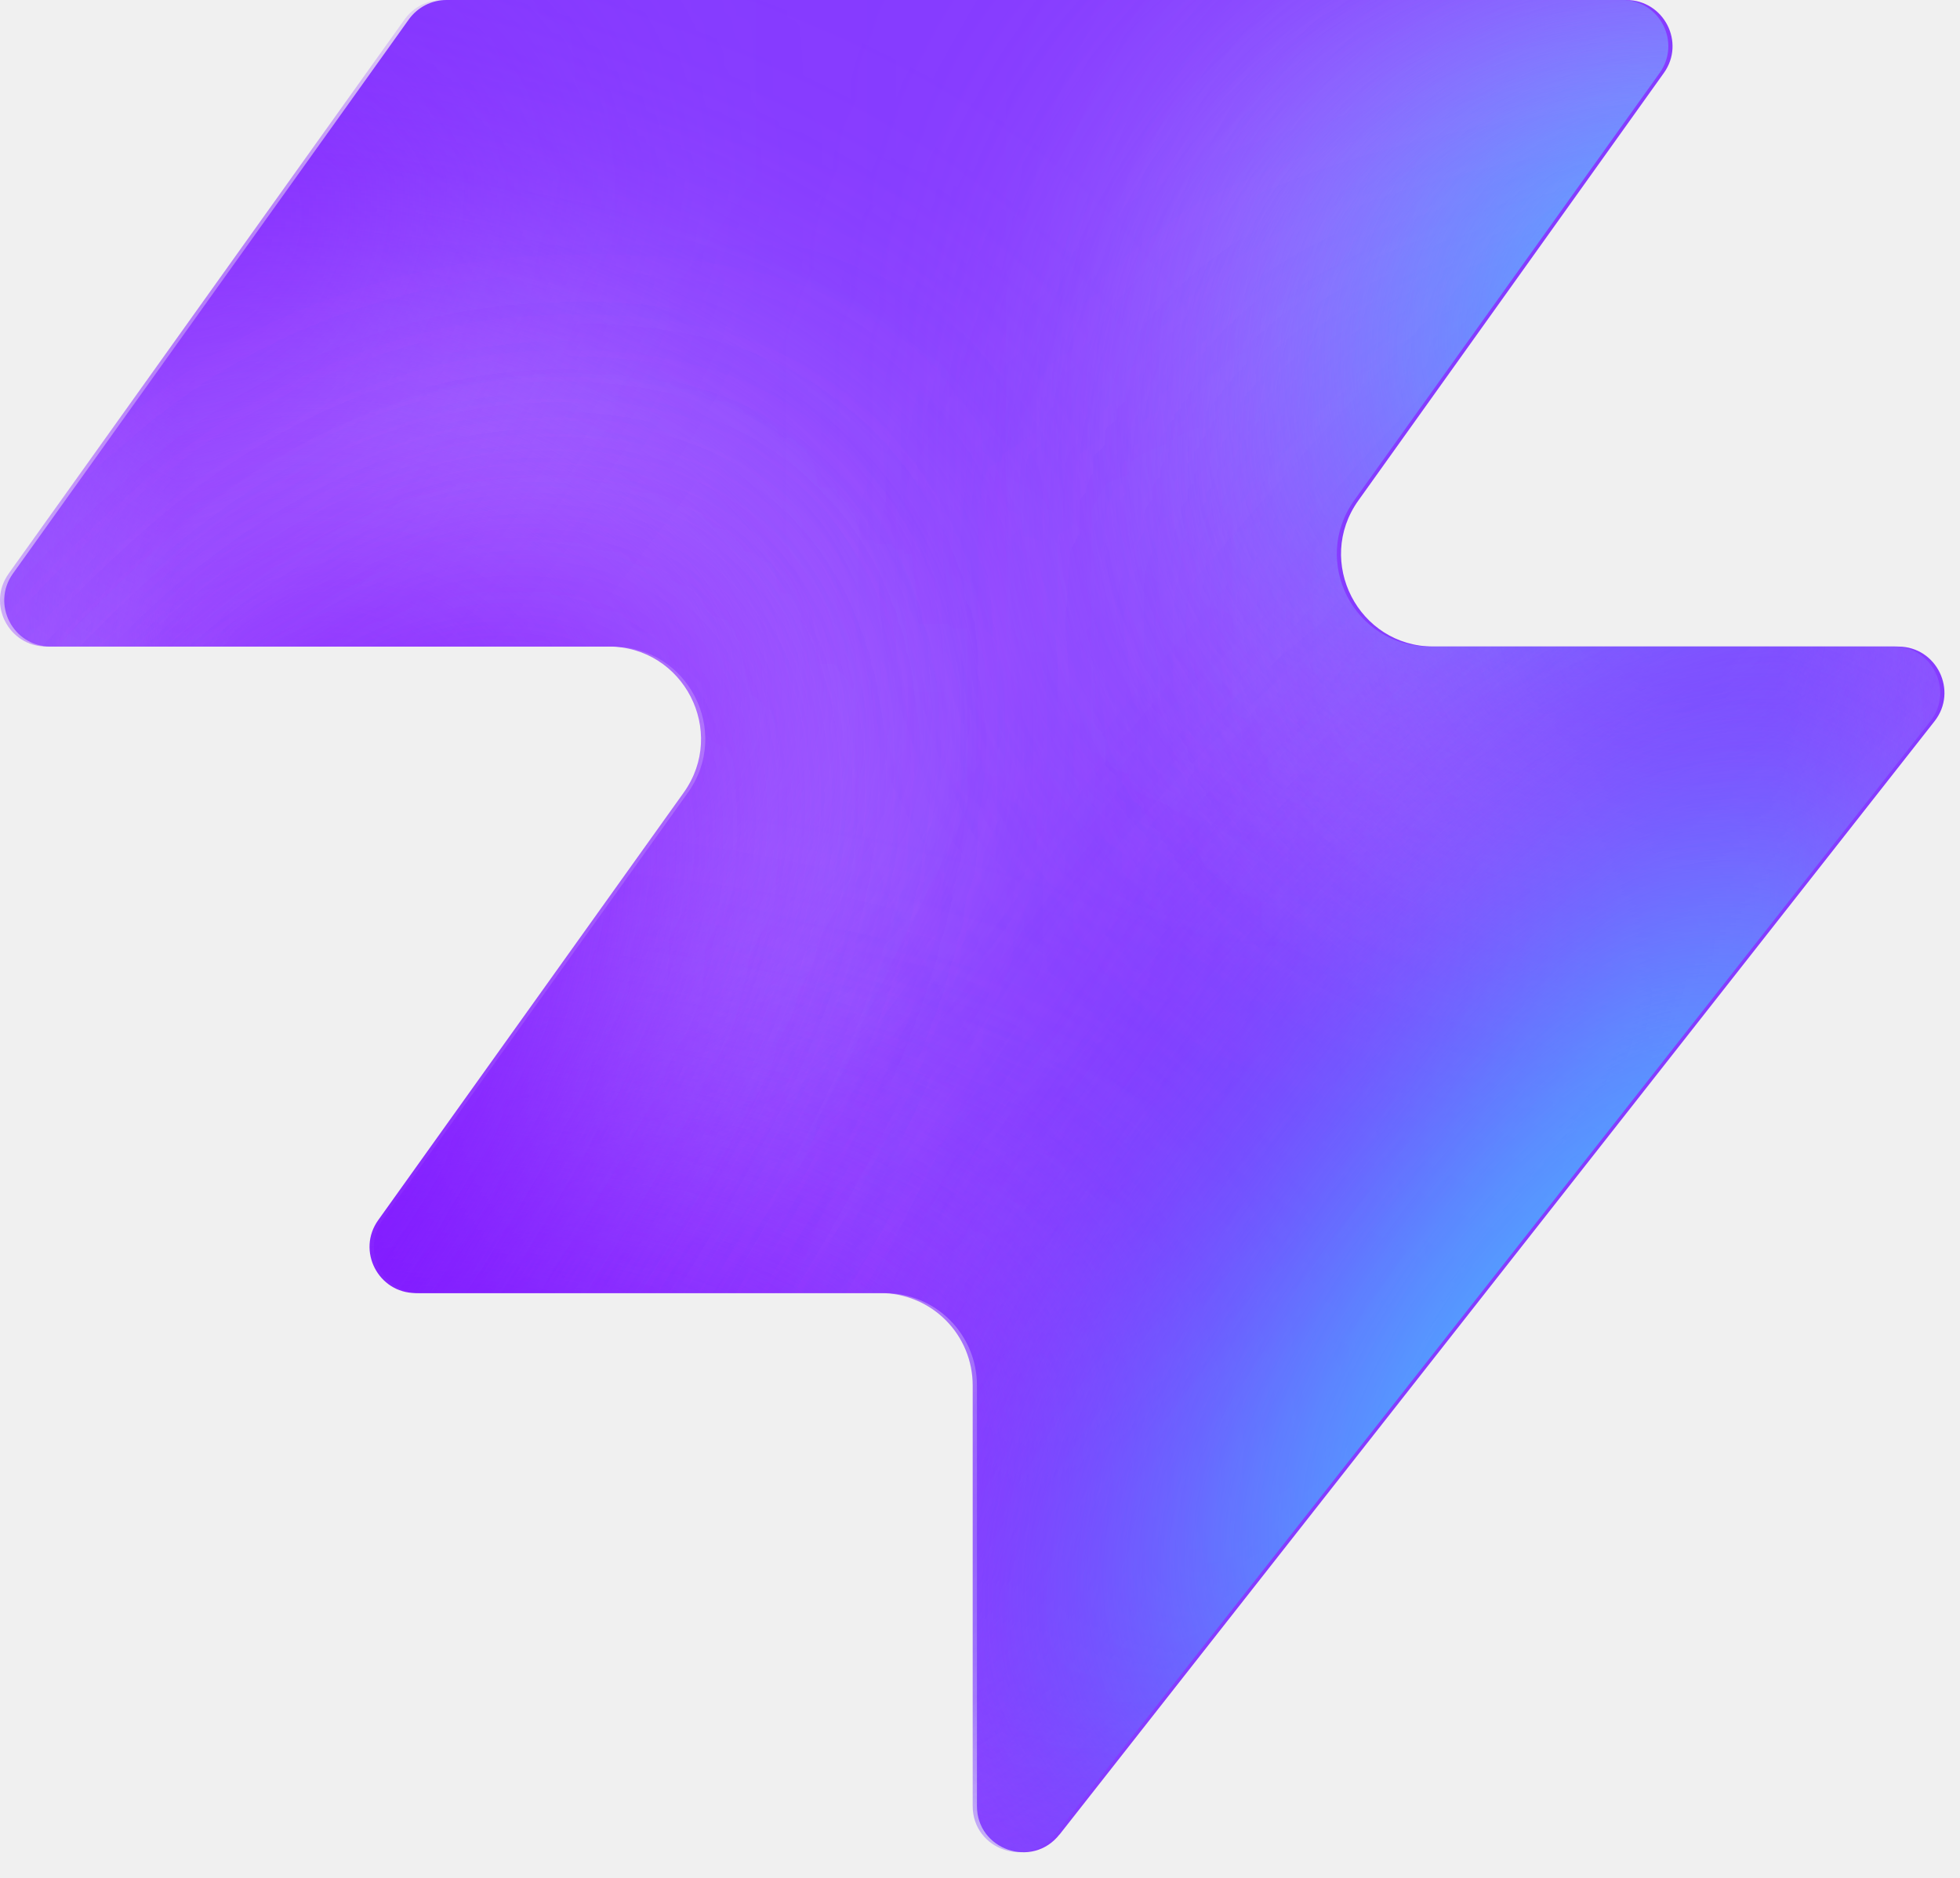
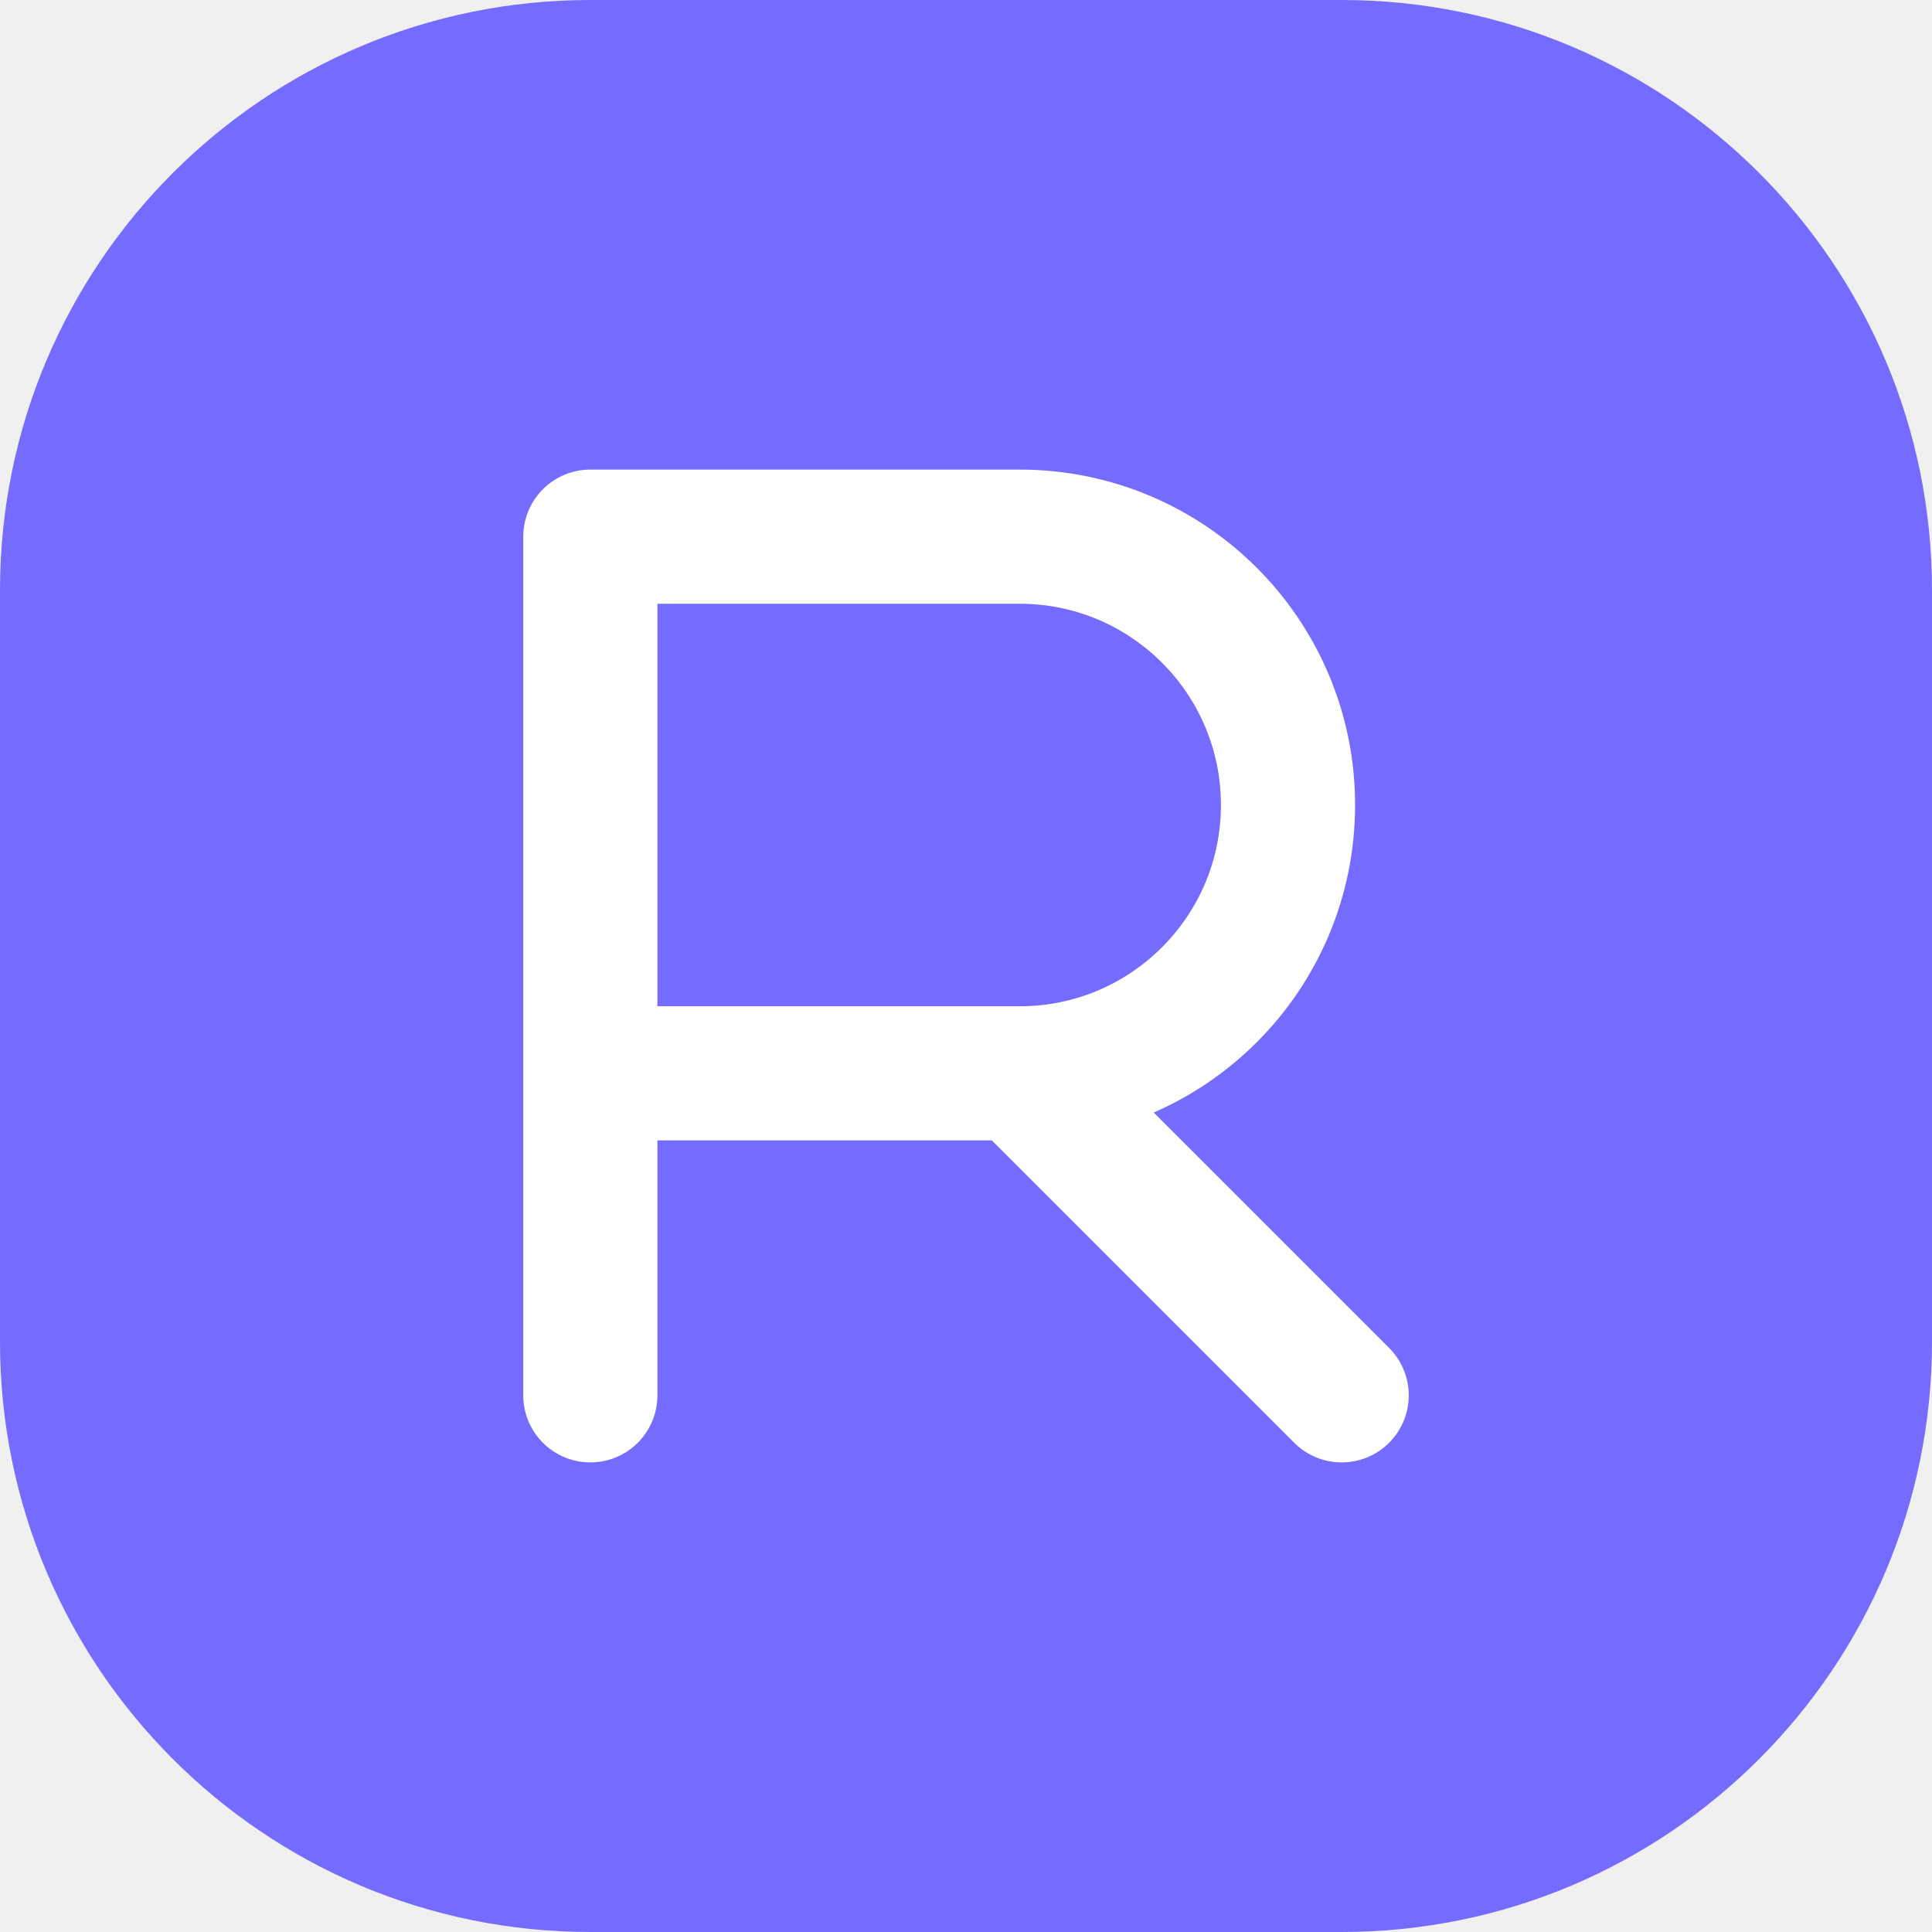
- <svg xmlns="http://www.w3.org/2000/svg" width="48" height="46" fill="none" viewBox="0 0 48 46">
-   <path fill="#863bff" d="M25.946 44.938c-.664.845-2.021.375-2.021-.698V33.937a2.26 2.26 0 0 0-2.262-2.262H10.287c-.92 0-1.456-1.04-.92-1.788l7.48-10.471c1.07-1.497 0-3.578-1.842-3.578H1.237c-.92 0-1.456-1.04-.92-1.788L10.013.474c.214-.297.556-.474.92-.474h28.894c.92 0 1.456 1.04.92 1.788l-7.48 10.471c-1.07 1.498 0 3.579 1.842 3.579h11.377c.943 0 1.473 1.088.89 1.83L25.947 44.94z" style="fill:#863bff;fill:color(display-p3 .525 .23 1);fill-opacity:1" />
-   <mask id="a" width="48" height="46" x="0" y="0" maskUnits="userSpaceOnUse" style="mask-type:alpha">
-     <path fill="#000" d="M25.842 44.938c-.664.844-2.021.375-2.021-.698V33.937a2.26 2.26 0 0 0-2.262-2.262H10.183c-.92 0-1.456-1.04-.92-1.788l7.48-10.471c1.07-1.498 0-3.579-1.842-3.579H1.133c-.92 0-1.456-1.04-.92-1.787L9.91.473c.214-.297.556-.474.92-.474h28.894c.92 0 1.456 1.04.92 1.788l-7.48 10.471c-1.07 1.498 0 3.578 1.842 3.578h11.377c.943 0 1.473 1.088.89 1.832L25.843 44.94z" style="fill:#000;fill-opacity:1" />
-   </mask>
-   <g mask="url(#a)">
-     <g filter="url(#b)">
-       <ellipse cx="5.508" cy="14.704" fill="#ede6ff" rx="5.508" ry="14.704" style="fill:#ede6ff;fill:color(display-p3 .927 .903 1);fill-opacity:1" transform="matrix(.00324 1 1 -.00324 -4.47 31.516)" />
-     </g>
-     <g filter="url(#c)">
-       <ellipse cx="10.399" cy="29.851" fill="#ede6ff" rx="10.399" ry="29.851" style="fill:#ede6ff;fill:color(display-p3 .927 .903 1);fill-opacity:1" transform="matrix(.00324 1 1 -.00324 -39.328 7.883)" />
-     </g>
-     <g filter="url(#d)">
-       <ellipse cx="5.508" cy="30.487" fill="#7e14ff" rx="5.508" ry="30.487" style="fill:#7e14ff;fill:color(display-p3 .492 .077 1);fill-opacity:1" transform="rotate(89.814 -25.913 -14.639)scale(1 -1)" />
-     </g>
-     <g filter="url(#e)">
-       <ellipse cx="5.508" cy="30.599" fill="#7e14ff" rx="5.508" ry="30.599" style="fill:#7e14ff;fill:color(display-p3 .492 .077 1);fill-opacity:1" transform="rotate(89.814 -32.644 -3.334)scale(1 -1)" />
-     </g>
-     <g filter="url(#f)">
-       <ellipse cx="5.508" cy="30.599" fill="#7e14ff" rx="5.508" ry="30.599" style="fill:#7e14ff;fill:color(display-p3 .492 .077 1);fill-opacity:1" transform="matrix(.00324 1 1 -.00324 -34.34 30.47)" />
-     </g>
-     <g filter="url(#g)">
-       <ellipse cx="14.072" cy="22.078" fill="#ede6ff" rx="14.072" ry="22.078" style="fill:#ede6ff;fill:color(display-p3 .927 .903 1);fill-opacity:1" transform="rotate(93.35 24.506 48.493)scale(-1 1)" />
-     </g>
-     <g filter="url(#h)">
-       <ellipse cx="3.47" cy="21.501" fill="#7e14ff" rx="3.47" ry="21.501" style="fill:#7e14ff;fill:color(display-p3 .492 .077 1);fill-opacity:1" transform="rotate(89.009 28.708 47.59)scale(-1 1)" />
-     </g>
-     <g filter="url(#i)">
-       <ellipse cx="3.47" cy="21.501" fill="#7e14ff" rx="3.47" ry="21.501" style="fill:#7e14ff;fill:color(display-p3 .492 .077 1);fill-opacity:1" transform="rotate(89.009 28.708 47.59)scale(-1 1)" />
-     </g>
-     <g filter="url(#j)">
-       <ellipse cx=".387" cy="8.972" fill="#7e14ff" rx="4.407" ry="29.108" style="fill:#7e14ff;fill:color(display-p3 .492 .077 1);fill-opacity:1" transform="rotate(39.51 .387 8.972)" />
-     </g>
-     <g filter="url(#k)">
-       <ellipse cx="47.523" cy="-6.092" fill="#7e14ff" rx="4.407" ry="29.108" style="fill:#7e14ff;fill:color(display-p3 .492 .077 1);fill-opacity:1" transform="rotate(37.892 47.523 -6.092)" />
-     </g>
-     <g filter="url(#l)">
-       <ellipse cx="41.412" cy="6.333" fill="#47bfff" rx="5.971" ry="9.665" style="fill:#47bfff;fill:color(display-p3 .28 .748 1);fill-opacity:1" transform="rotate(37.892 41.412 6.333)" />
-     </g>
-     <g filter="url(#m)">
-       <ellipse cx="-1.879" cy="38.332" fill="#7e14ff" rx="4.407" ry="29.108" style="fill:#7e14ff;fill:color(display-p3 .492 .077 1);fill-opacity:1" transform="rotate(37.892 -1.88 38.332)" />
-     </g>
-     <g filter="url(#n)">
-       <ellipse cx="-1.879" cy="38.332" fill="#7e14ff" rx="4.407" ry="29.108" style="fill:#7e14ff;fill:color(display-p3 .492 .077 1);fill-opacity:1" transform="rotate(37.892 -1.88 38.332)" />
-     </g>
-     <g filter="url(#o)">
-       <ellipse cx="35.651" cy="29.907" fill="#7e14ff" rx="4.407" ry="29.108" style="fill:#7e14ff;fill:color(display-p3 .492 .077 1);fill-opacity:1" transform="rotate(37.892 35.651 29.907)" />
-     </g>
-     <g filter="url(#p)">
-       <ellipse cx="38.418" cy="32.4" fill="#47bfff" rx="5.971" ry="15.297" style="fill:#47bfff;fill:color(display-p3 .28 .748 1);fill-opacity:1" transform="rotate(37.892 38.418 32.4)" />
-     </g>
-   </g>
+ <svg xmlns="http://www.w3.org/2000/svg" viewBox="0 0 36 36" fill="none">
+   <rect width="36" height="36" rx="11" fill="url(#mark-bg)" />
+   <path d="M11 26V10h8a5 5 0 0 1 0 10h-8m8 0 6 6" stroke="#fff" stroke-linecap="round" stroke-linejoin="round" stroke-width="2.5" />
  <defs>
-     <filter id="b" width="60.045" height="41.654" x="-19.77" y="16.149" color-interpolation-filters="sRGB" filterUnits="userSpaceOnUse">
-       <feFlood flood-opacity="0" result="BackgroundImageFix" />
-       <feBlend in="SourceGraphic" in2="BackgroundImageFix" result="shape" />
-       <feGaussianBlur result="effect1_foregroundBlur_2002_17158" stdDeviation="7.659" />
-     </filter>
-     <filter id="c" width="90.34" height="51.437" x="-54.613" y="-7.533" color-interpolation-filters="sRGB" filterUnits="userSpaceOnUse">
-       <feFlood flood-opacity="0" result="BackgroundImageFix" />
-       <feBlend in="SourceGraphic" in2="BackgroundImageFix" result="shape" />
-       <feGaussianBlur result="effect1_foregroundBlur_2002_17158" stdDeviation="7.659" />
-     </filter>
-     <filter id="d" width="79.355" height="29.4" x="-49.64" y="2.03" color-interpolation-filters="sRGB" filterUnits="userSpaceOnUse">
-       <feFlood flood-opacity="0" result="BackgroundImageFix" />
-       <feBlend in="SourceGraphic" in2="BackgroundImageFix" result="shape" />
-       <feGaussianBlur result="effect1_foregroundBlur_2002_17158" stdDeviation="4.596" />
-     </filter>
-     <filter id="e" width="79.579" height="29.4" x="-45.045" y="20.029" color-interpolation-filters="sRGB" filterUnits="userSpaceOnUse">
-       <feFlood flood-opacity="0" result="BackgroundImageFix" />
-       <feBlend in="SourceGraphic" in2="BackgroundImageFix" result="shape" />
-       <feGaussianBlur result="effect1_foregroundBlur_2002_17158" stdDeviation="4.596" />
-     </filter>
-     <filter id="f" width="79.579" height="29.4" x="-43.513" y="21.178" color-interpolation-filters="sRGB" filterUnits="userSpaceOnUse">
-       <feFlood flood-opacity="0" result="BackgroundImageFix" />
-       <feBlend in="SourceGraphic" in2="BackgroundImageFix" result="shape" />
-       <feGaussianBlur result="effect1_foregroundBlur_2002_17158" stdDeviation="4.596" />
-     </filter>
-     <filter id="g" width="74.749" height="58.852" x="15.756" y="-17.901" color-interpolation-filters="sRGB" filterUnits="userSpaceOnUse">
-       <feFlood flood-opacity="0" result="BackgroundImageFix" />
-       <feBlend in="SourceGraphic" in2="BackgroundImageFix" result="shape" />
-       <feGaussianBlur result="effect1_foregroundBlur_2002_17158" stdDeviation="7.659" />
-     </filter>
-     <filter id="h" width="61.377" height="25.362" x="23.548" y="2.284" color-interpolation-filters="sRGB" filterUnits="userSpaceOnUse">
-       <feFlood flood-opacity="0" result="BackgroundImageFix" />
-       <feBlend in="SourceGraphic" in2="BackgroundImageFix" result="shape" />
-       <feGaussianBlur result="effect1_foregroundBlur_2002_17158" stdDeviation="4.596" />
-     </filter>
-     <filter id="i" width="61.377" height="25.362" x="23.548" y="2.284" color-interpolation-filters="sRGB" filterUnits="userSpaceOnUse">
-       <feFlood flood-opacity="0" result="BackgroundImageFix" />
-       <feBlend in="SourceGraphic" in2="BackgroundImageFix" result="shape" />
-       <feGaussianBlur result="effect1_foregroundBlur_2002_17158" stdDeviation="4.596" />
-     </filter>
-     <filter id="j" width="56.045" height="63.649" x="-27.636" y="-22.853" color-interpolation-filters="sRGB" filterUnits="userSpaceOnUse">
-       <feFlood flood-opacity="0" result="BackgroundImageFix" />
-       <feBlend in="SourceGraphic" in2="BackgroundImageFix" result="shape" />
-       <feGaussianBlur result="effect1_foregroundBlur_2002_17158" stdDeviation="4.596" />
-     </filter>
-     <filter id="k" width="54.814" height="64.646" x="20.116" y="-38.415" color-interpolation-filters="sRGB" filterUnits="userSpaceOnUse">
-       <feFlood flood-opacity="0" result="BackgroundImageFix" />
-       <feBlend in="SourceGraphic" in2="BackgroundImageFix" result="shape" />
-       <feGaussianBlur result="effect1_foregroundBlur_2002_17158" stdDeviation="4.596" />
-     </filter>
-     <filter id="l" width="33.541" height="35.313" x="24.641" y="-11.323" color-interpolation-filters="sRGB" filterUnits="userSpaceOnUse">
-       <feFlood flood-opacity="0" result="BackgroundImageFix" />
-       <feBlend in="SourceGraphic" in2="BackgroundImageFix" result="shape" />
-       <feGaussianBlur result="effect1_foregroundBlur_2002_17158" stdDeviation="4.596" />
-     </filter>
-     <filter id="m" width="54.814" height="64.646" x="-29.286" y="6.009" color-interpolation-filters="sRGB" filterUnits="userSpaceOnUse">
-       <feFlood flood-opacity="0" result="BackgroundImageFix" />
-       <feBlend in="SourceGraphic" in2="BackgroundImageFix" result="shape" />
-       <feGaussianBlur result="effect1_foregroundBlur_2002_17158" stdDeviation="4.596" />
-     </filter>
-     <filter id="n" width="54.814" height="64.646" x="-29.286" y="6.009" color-interpolation-filters="sRGB" filterUnits="userSpaceOnUse">
-       <feFlood flood-opacity="0" result="BackgroundImageFix" />
-       <feBlend in="SourceGraphic" in2="BackgroundImageFix" result="shape" />
-       <feGaussianBlur result="effect1_foregroundBlur_2002_17158" stdDeviation="4.596" />
-     </filter>
-     <filter id="o" width="54.814" height="64.646" x="8.244" y="-2.416" color-interpolation-filters="sRGB" filterUnits="userSpaceOnUse">
-       <feFlood flood-opacity="0" result="BackgroundImageFix" />
-       <feBlend in="SourceGraphic" in2="BackgroundImageFix" result="shape" />
-       <feGaussianBlur result="effect1_foregroundBlur_2002_17158" stdDeviation="4.596" />
-     </filter>
-     <filter id="p" width="39.409" height="43.623" x="18.713" y="10.588" color-interpolation-filters="sRGB" filterUnits="userSpaceOnUse">
-       <feFlood flood-opacity="0" result="BackgroundImageFix" />
-       <feBlend in="SourceGraphic" in2="BackgroundImageFix" result="shape" />
-       <feGaussianBlur result="effect1_foregroundBlur_2002_17158" stdDeviation="4.596" />
-     </filter>
+     <linearGradient id="mark-bg" x1="3" x2="34" y1="2" y2="35">
+       <stop stop-color="#756bff" />
+       <stop offset="1" stop-color="#3478f6" />
+     </linearGradient>
  </defs>
</svg>
